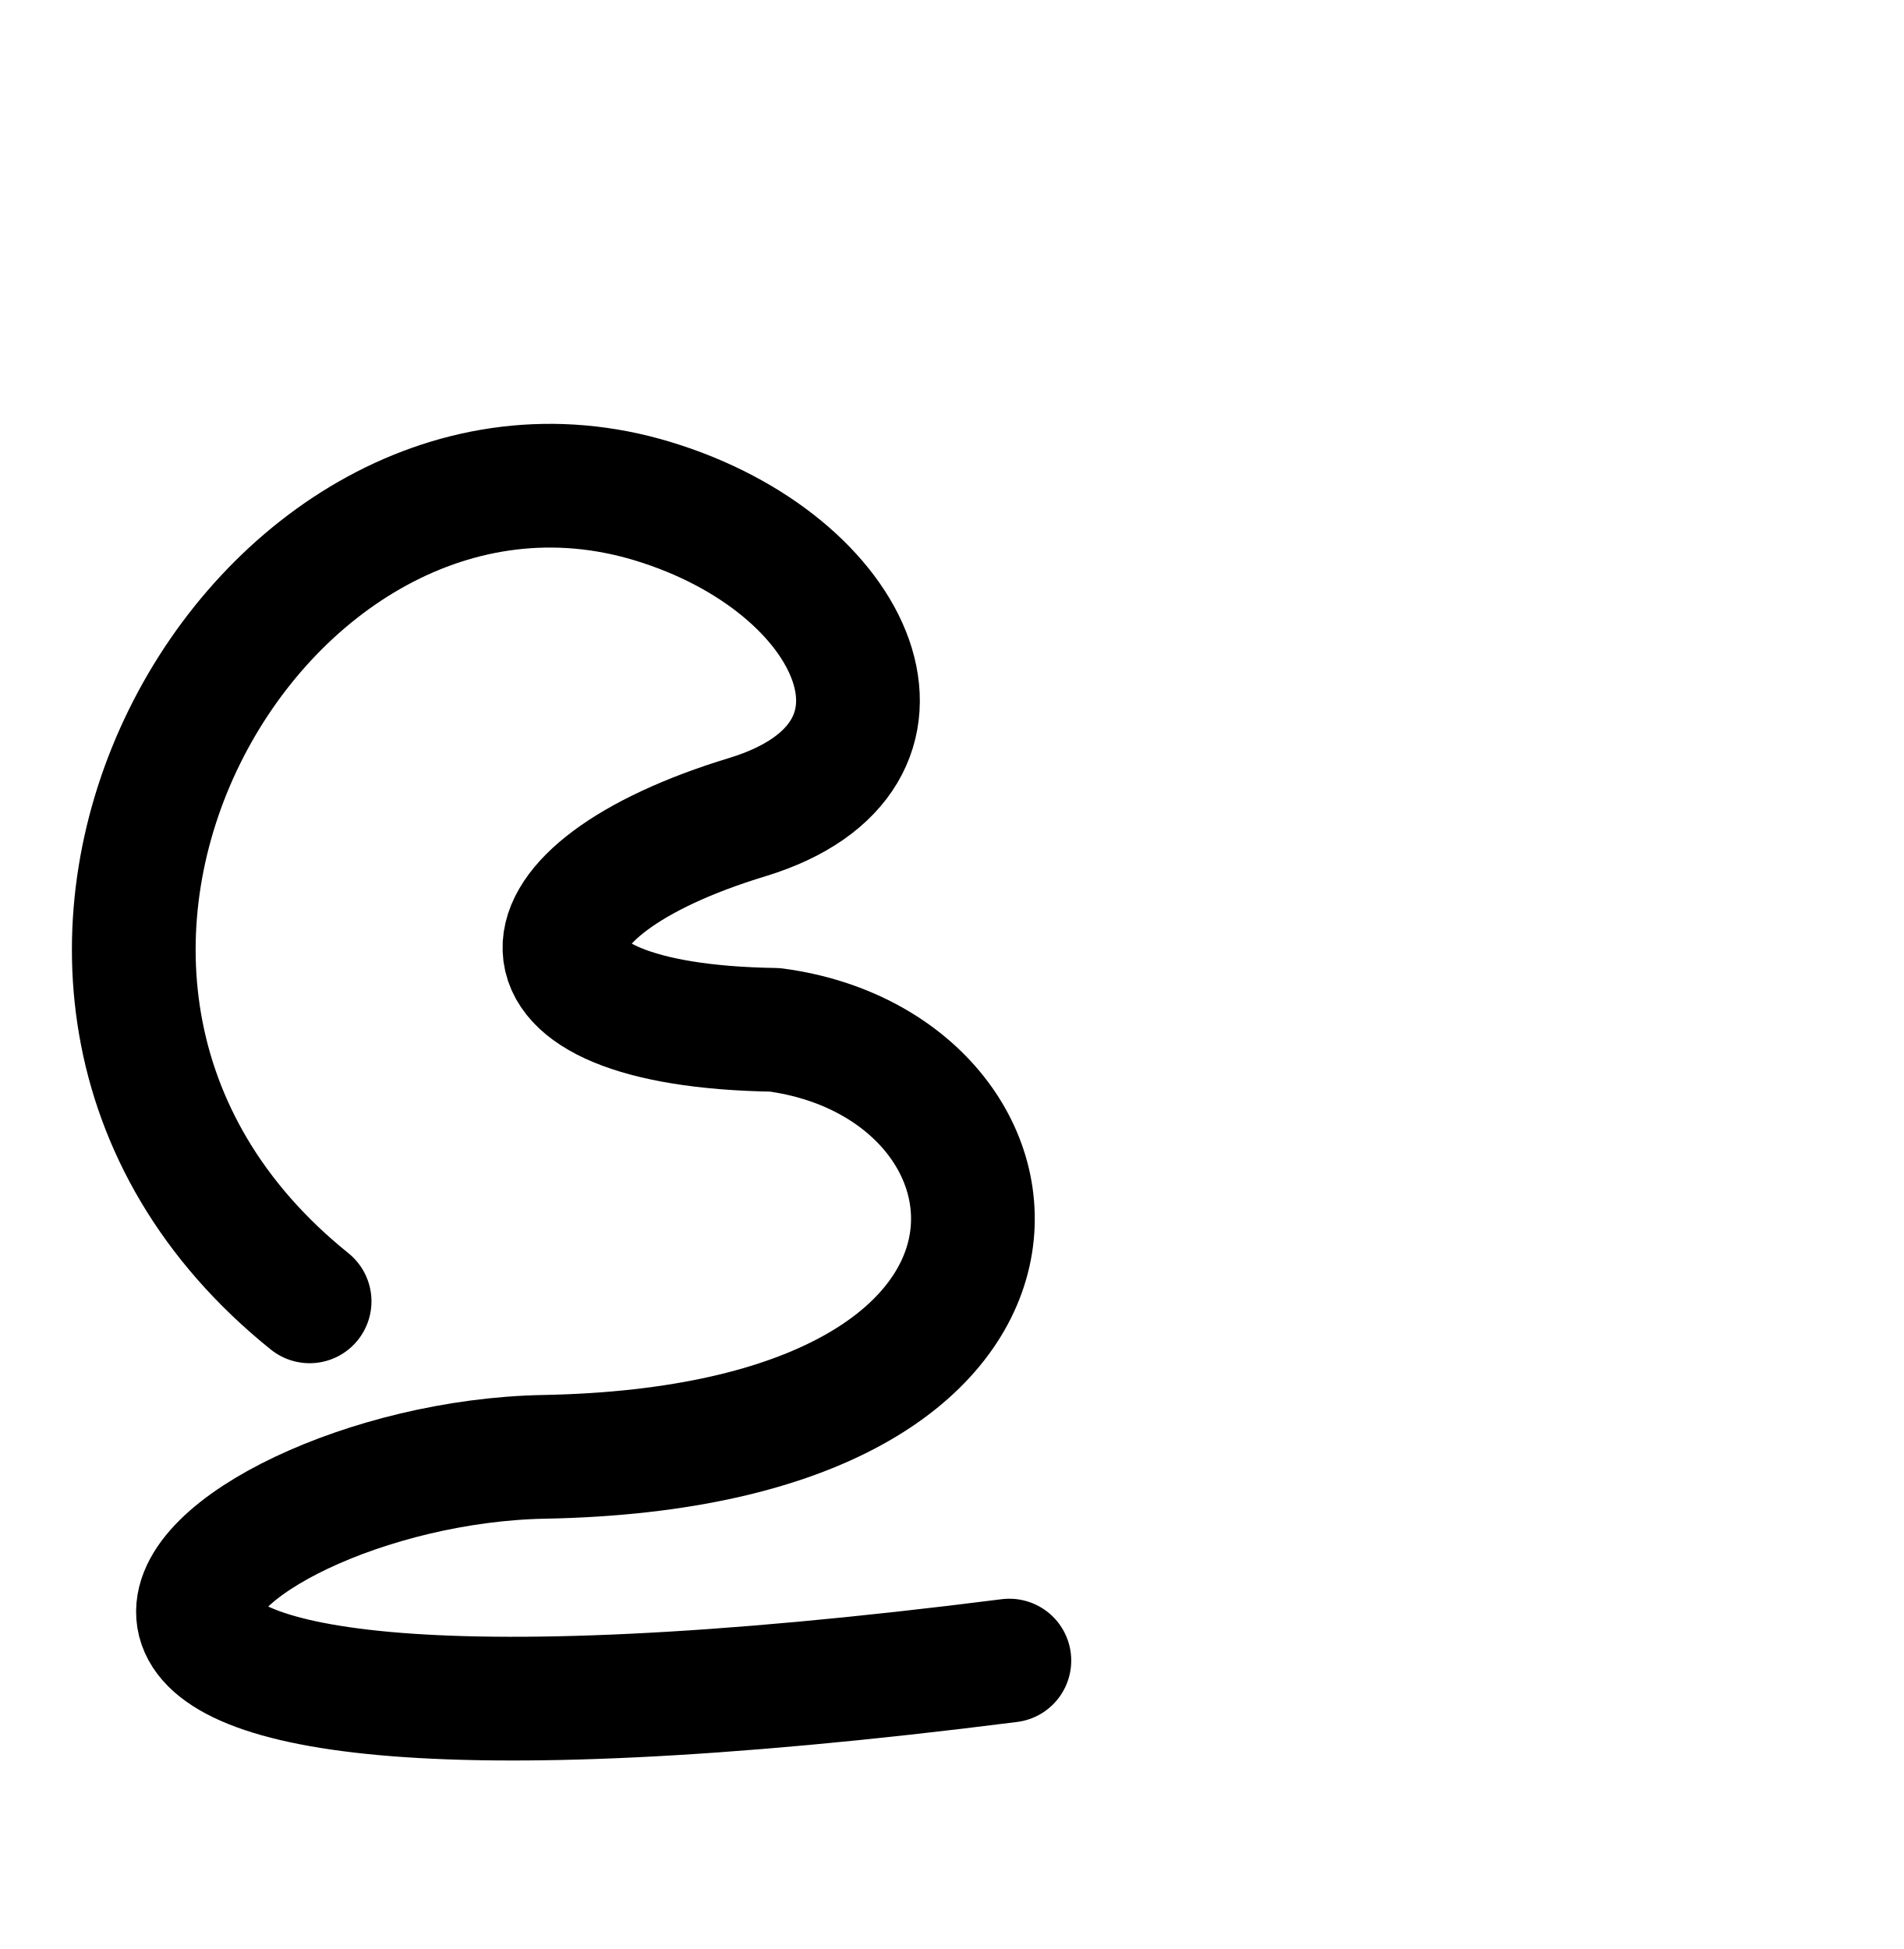
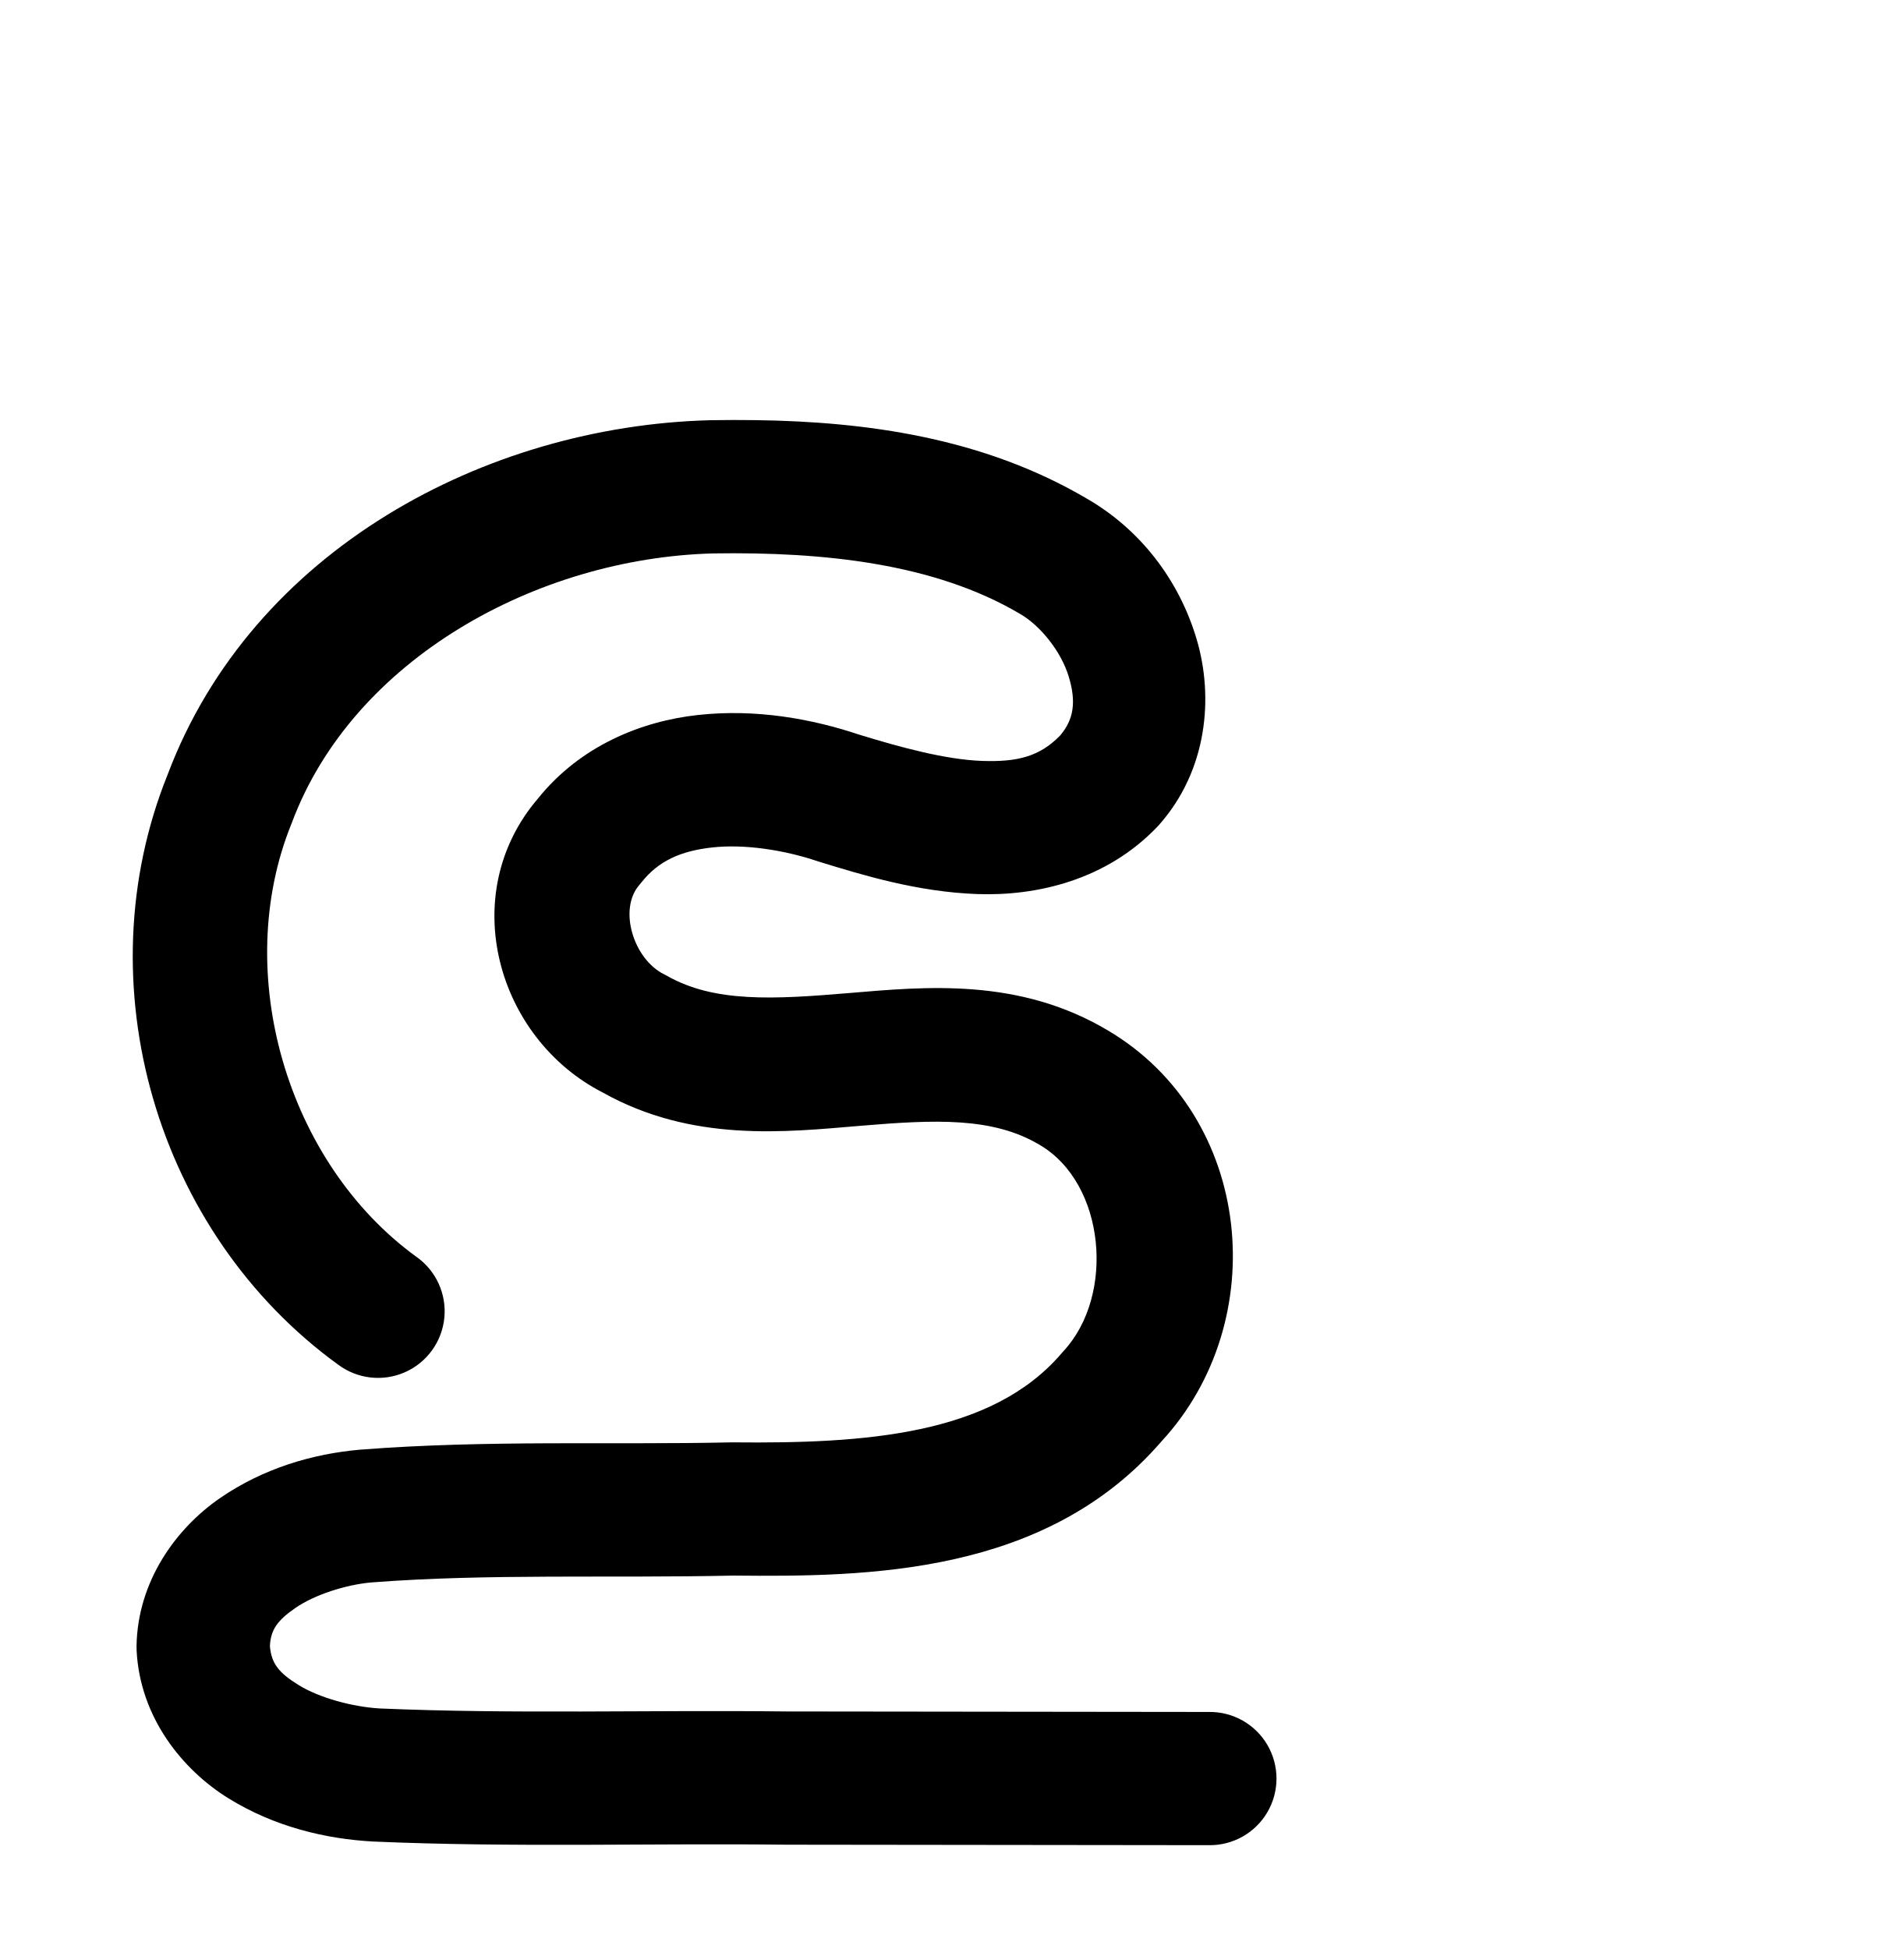
<svg xmlns="http://www.w3.org/2000/svg" width="2000" height="2048" id="svg2992" version="1.1">
-   <defs id="defs5498" />
+   <defs id="defs5498">
+     </defs>
  <g id="layer1" transform="translate(0,1048)">
    <g id="layer1-6" transform="translate(-92.41157,-8.542946)">
-       <path id="path3834-6" d="M 417.7,328 C 0,-8 364.833,-638.448 778.409,-512.741 994.814,-446.964 1082.923,-243.834 878.192,-181.016 624,-104 609.075,38.157 906.464,42.686 1193.65,80.789 1244.412,480.543 664.061,491.38 296.342,498.247 -99.588,864.543 1152.931,705.481" style="fill:none;stroke:#000000;stroke-width:130;stroke-linecap:round;stroke-linejoin:round;stroke-miterlimit:4;stroke-dasharray:none;stroke-opacity:1" />
+       <g transform="translate(1970.674,4.999079)" id="layer1-7">
+         <path style="color:#000000;font-style:normal;font-variant:normal;font-weight:normal;font-stretch:normal;font-size:medium;line-height:normal;font-family:sans-serif;text-indent:0;text-align:start;text-decoration:none;text-decoration-line:none;text-decoration-style:solid;text-decoration-color:#000000;letter-spacing:normal;word-spacing:normal;text-transform:none;direction:ltr;block-progression:tb;writing-mode:lr-tb;baseline-shift:baseline;text-anchor:start;white-space:normal;clip-rule:nonzero;display:inline;overflow:visible;visibility:visible;opacity:1;isolation:auto;mix-blend-mode:normal;color-interpolation:sRGB;color-interpolation-filters:linearRGB;solid-color:#000000;solid-opacity:1;fill:#000000;fill-opacity:1;fill-rule:evenodd;stroke:none;stroke-width:140;stroke-linecap:round;stroke-linejoin:round;stroke-miterlimit:4;stroke-dasharray:none;stroke-dashoffset:0;stroke-opacity:1;color-rendering:auto;image-rendering:auto;shape-rendering:auto;text-rendering:auto;enable-background:accumulate" d="m -1083.135,-602.967 c -16.317,-0.245 -32.453,-0.193 -48.346,0.059 a 70.007,70.007 0 0 0 -0.701,0.016 c -235.339,6.09 -481.034,136.092 -570.078,372.68 -88.351,219.492 -11.74,481.19 179.303,619.742 a 70.007,70.007 0 1 0 82.195,-113.332 c -136.196,-98.775 -194.503,-298.803 -131.397,-454.748 a 70.007,70.007 0 0 0 0.668,-1.719 c 64.112,-171.277 256.959,-277.735 442.605,-282.656 116.562,-1.816 232.478,10.668 321.455,63.016 a 70.007,70.007 0 0 0 0.742,0.432 c 21.756,12.443 43.551,39.995 51.416,66.264 7.723,25.795 5.554,44.444 -9.211,61.713 -21.315,21.853 -44.595,27.94 -82.012,26.609 -37.983,-1.351 -85.253,-14.133 -129.748,-27.822 l 1.777,0.574 c -50.975,-17.185 -109.699,-27.609 -170.215,-21.041 -59.985,6.51 -124.064,32.617 -168.365,87.83 -86.305,100.711 -43.117,252.033 68.035,308.883 93.978,52.649 191.502,41.673 270.539,35.021 79.265,-6.67 139.43,-9.281 188.52,20.006 a 70.007,70.007 0 0 0 0.33,0.195 c 68.816,40.547 79.185,157.941 24.768,216.51 a 70.007,70.007 0 0 0 -2.012,2.262 c -73.517,86.325 -207.697,95.002 -344.531,93.639 a 70.007,70.007 0 0 0 -2.26,0.014 c -125.736,2.805 -256.178,-2.777 -390.135,7.66 a 70.007,70.007 0 0 0 -0.773,0.064 c -48.698,4.339 -100.601,19.197 -146.568,50.855 -45.967,31.659 -86.591,87.141 -87.674,155.506 a 70.007,70.007 0 0 0 0.08,4.633 c 3.542,70.253 48.036,125.354 96.637,155.395 48.6,30.04 102.331,42.582 151.535,45.303 a 70.007,70.007 0 0 0 0.842,0.041 c 146.968,6.356 291.535,1.666 433.125,3.297 a 70.007,70.007 0 0 0 0.725,0.004 l 443.639,0.512 a 70.007,70.007 0 1 0 0.162,-139.998 l -443.639,-0.514 0.725,0.006 c -145.472,-1.676 -288.365,2.859 -428.115,-3.156 -28.719,-1.634 -63.624,-11.128 -85.391,-24.582 -20.936,-12.94 -28.696,-22.678 -30.191,-41.043 0.84,-17.101 7.817,-26.925 26.951,-40.104 19.951,-13.741 52.445,-24.234 79.326,-26.676 122.322,-9.488 249.621,-4.34 380.801,-7.223 140.527,1.381 328.228,-0.341 449.686,-141.035 C -541.218,343.998 -561.214,128.653 -714.373,38.248 -807.834,-17.438 -906.424,-7.669 -986.211,-0.955 -1066.041,5.763 -1127.55,9.095 -1177.023,-18.822 a 70.007,70.007 0 0 0 -3.445,-1.82 c -32.014,-15.785 -48.488,-68.147 -26.008,-93.979 a 70.007,70.007 0 0 0 2.16,-2.607 c 17.694,-22.437 41.096,-33.118 74.742,-36.77 33.646,-3.652 75.132,2.637 110.385,14.521 a 70.007,70.007 0 0 0 1.779,0.572 c 46.167,14.204 103.354,31.698 165.941,33.924 62.587,2.226 135.843,-14.687 189.371,-70.924 a 70.007,70.007 0 0 0 1.729,-1.883 c 50.372,-56.948 57.754,-133.663 39.215,-195.584 -18.497,-61.778 -59.072,-114.911 -115.643,-147.402 -109.369,-64.224 -232.243,-80.481 -346.338,-82.193 z" id="path4138-3-8-6" />
+         <path id="path4138-3-8-6-6" d="m -3173.177,327.764 c -93.477,-69.649 -158.978,-175.814 -179.294,-290.601 -20.316,-114.787 4.767,-236.985 68.66,-334.486 68.807,-105 179.751,-178.931 300.201,-214.305 120.45,-35.373 249.8,-33.971 372.764,-8.683 68.792,14.147 139.129,37.47 187.794,88.108 24.332,25.319 42.394,57.231 48.404,91.829 6.01,34.598 -0.673,71.818 -20.974,100.471 -21.072,29.742 -55.295,48.497 -90.971,55.971 -35.676,7.473 -72.827,4.513 -108.564,-2.663 -71.473,-14.352 -140.636,-45.457 -213.518,-43.839 -42.98,0.954 -86.477,14.126 -119.49,41.663 -16.507,13.769 -30.217,30.993 -39.284,50.483 -9.067,19.49 -13.419,41.247 -11.833,62.684 1.858,25.123 11.852,49.367 27.038,69.466 15.187,20.099 35.422,36.134 57.781,47.738 44.719,23.208 96.653,28.566 147.018,27.22 50.364,-1.346 100.419,-8.958 150.792,-9.933 50.373,-0.975 102.313,5.172 146.508,29.363 47.37,25.928 82.86,72.111 97.27,124.155 14.41,52.044 7.952,109.274 -16.252,157.548 -17.217,34.338 -43.006,64.101 -73.425,87.556 -30.419,23.456 -65.389,40.687 -101.932,52.524 -73.086,23.673 -151.224,25.233 -228.046,25.823 l -248.921,1.909 c -67.398,0.517 -135.745,-2.658 -201.419,12.501 -32.837,7.58 -65.027,20.761 -90.412,42.927 -12.693,11.083 -23.551,24.373 -31.168,39.404 -7.617,15.03 -11.934,31.828 -11.682,48.676 0.26,17.406 5.393,34.604 13.931,49.775 8.537,15.171 20.412,28.353 34.074,39.141 27.325,21.576 61.214,33.473 95.436,39.881 68.444,12.814 138.813,8.386 208.447,8.466 l 704.784,0.814" style="fill:none;fill-rule:evenodd;stroke:#000000;stroke-width:140;stroke-linecap:round;stroke-linejoin:round;stroke-miterlimit:4;stroke-dasharray:none;stroke-opacity:1" />
+       </g>
    </g>
  </g>
</svg>
